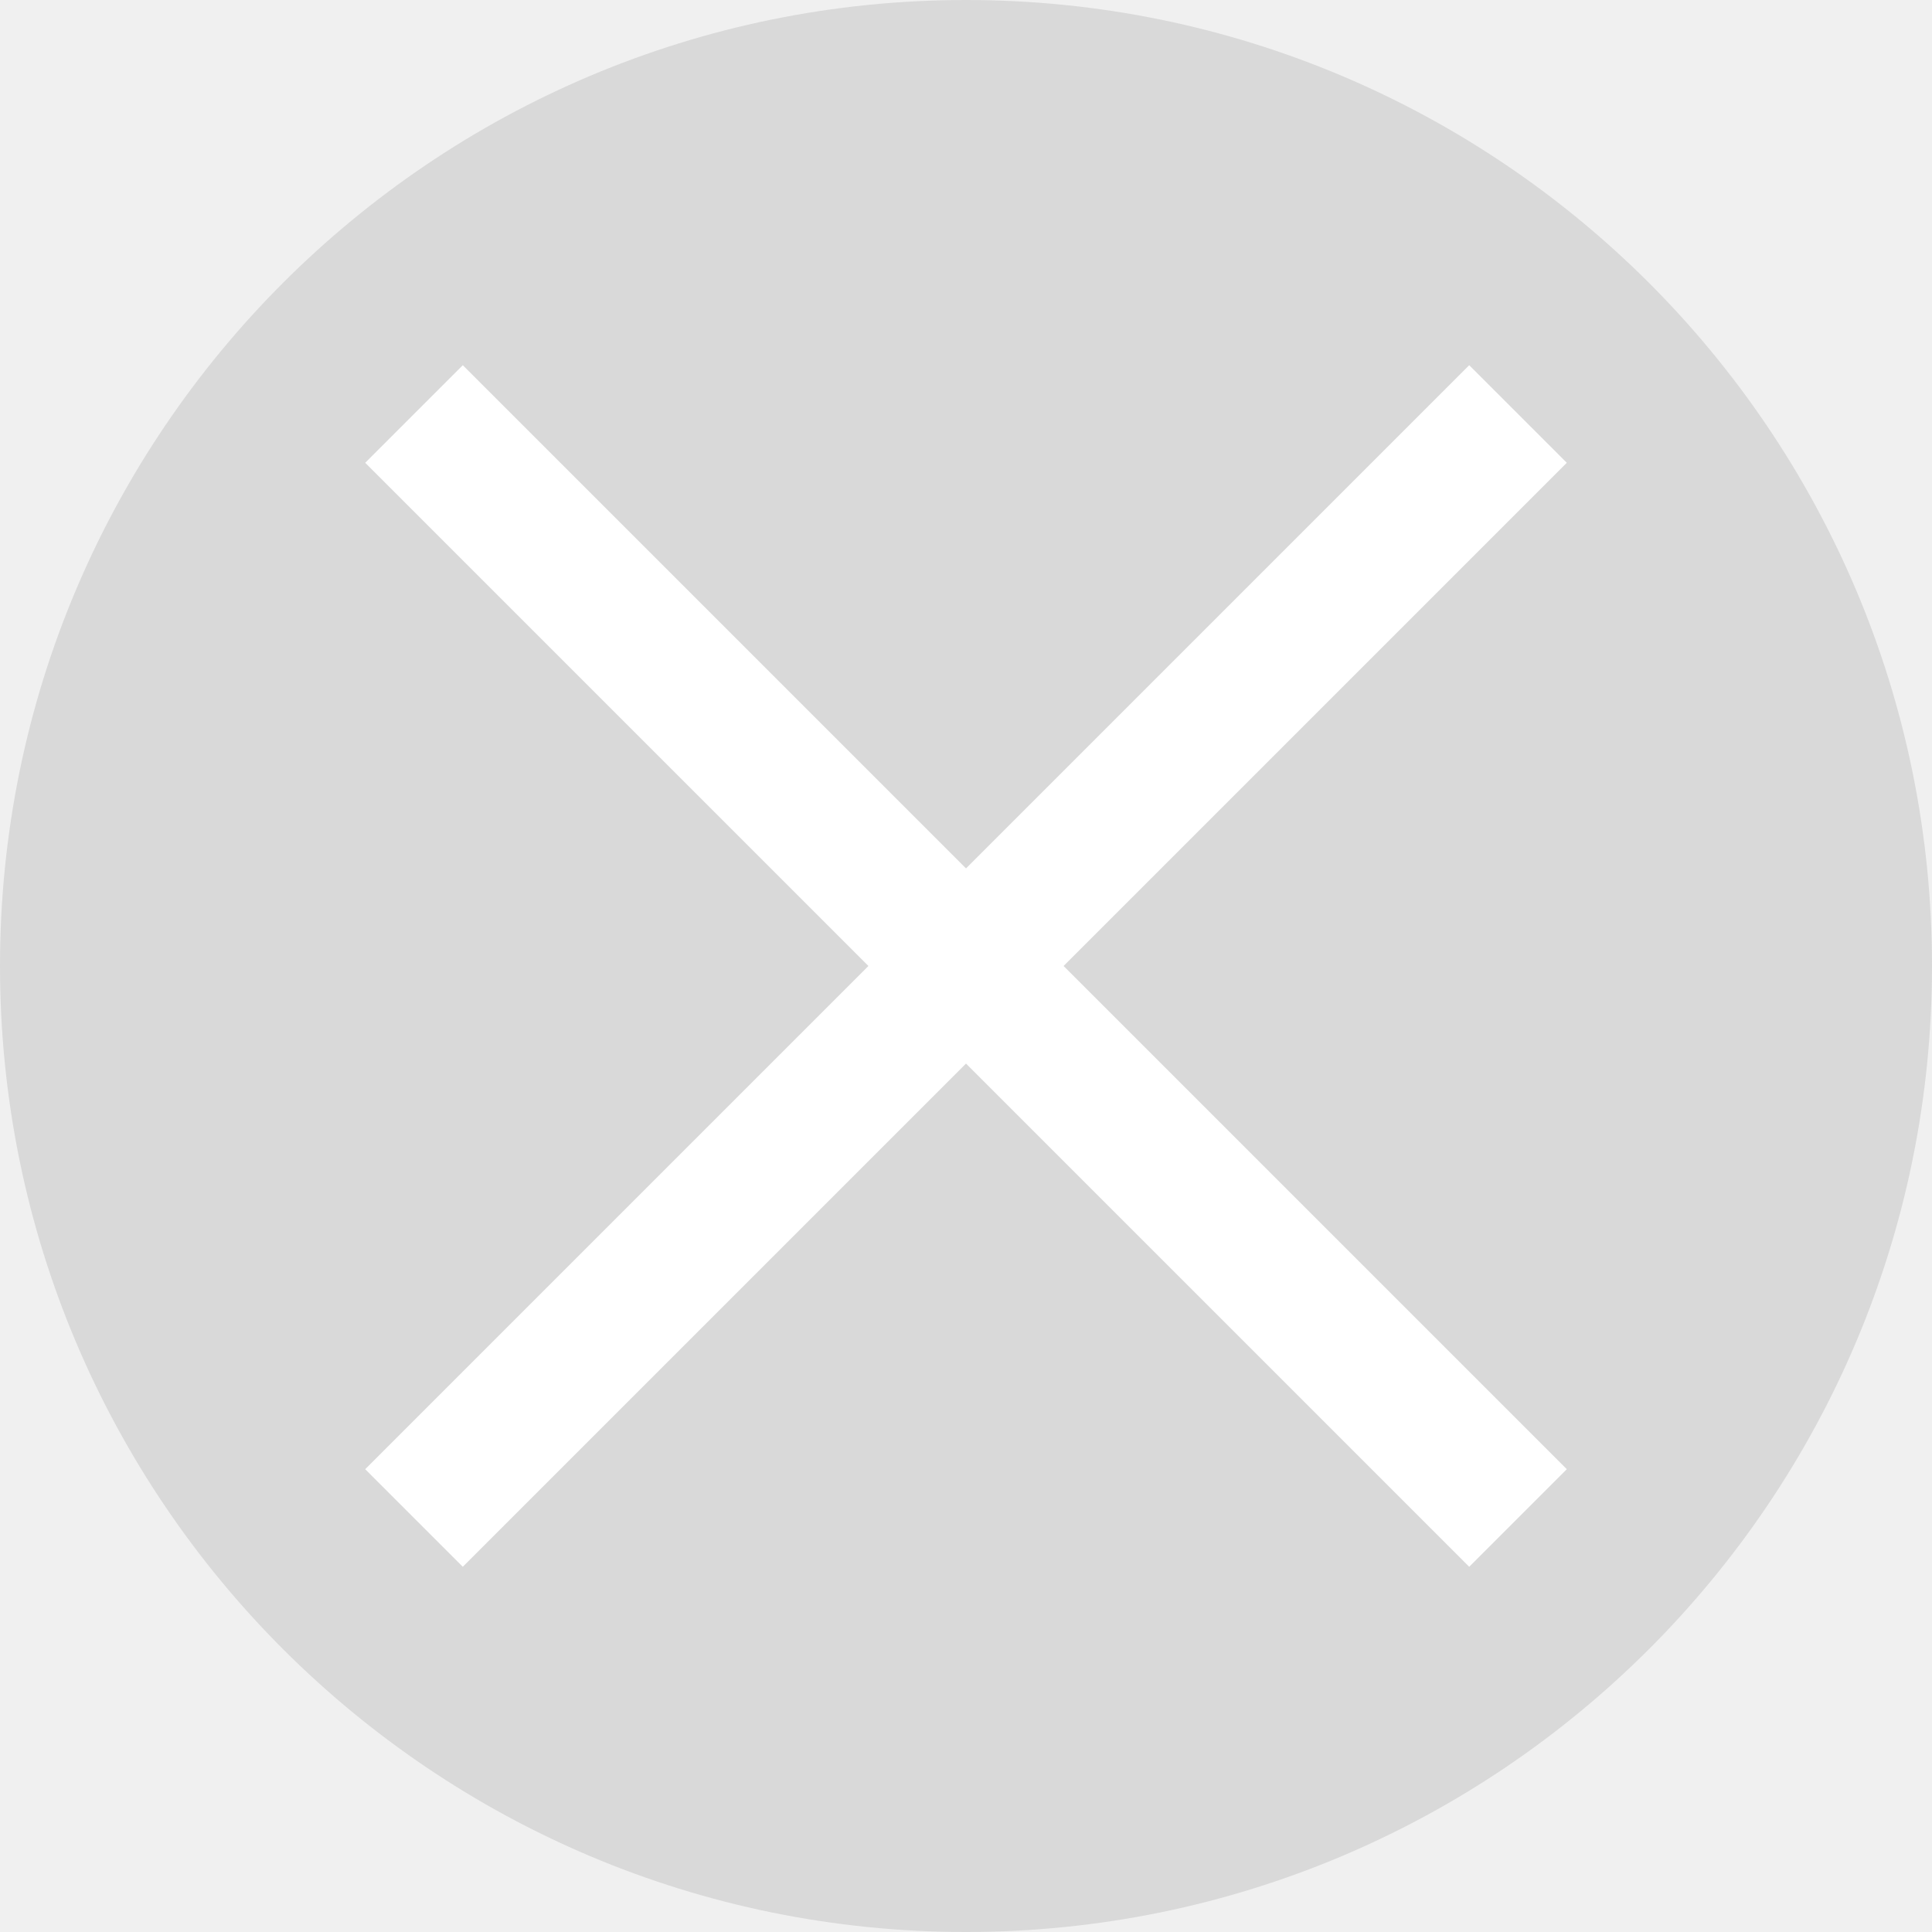
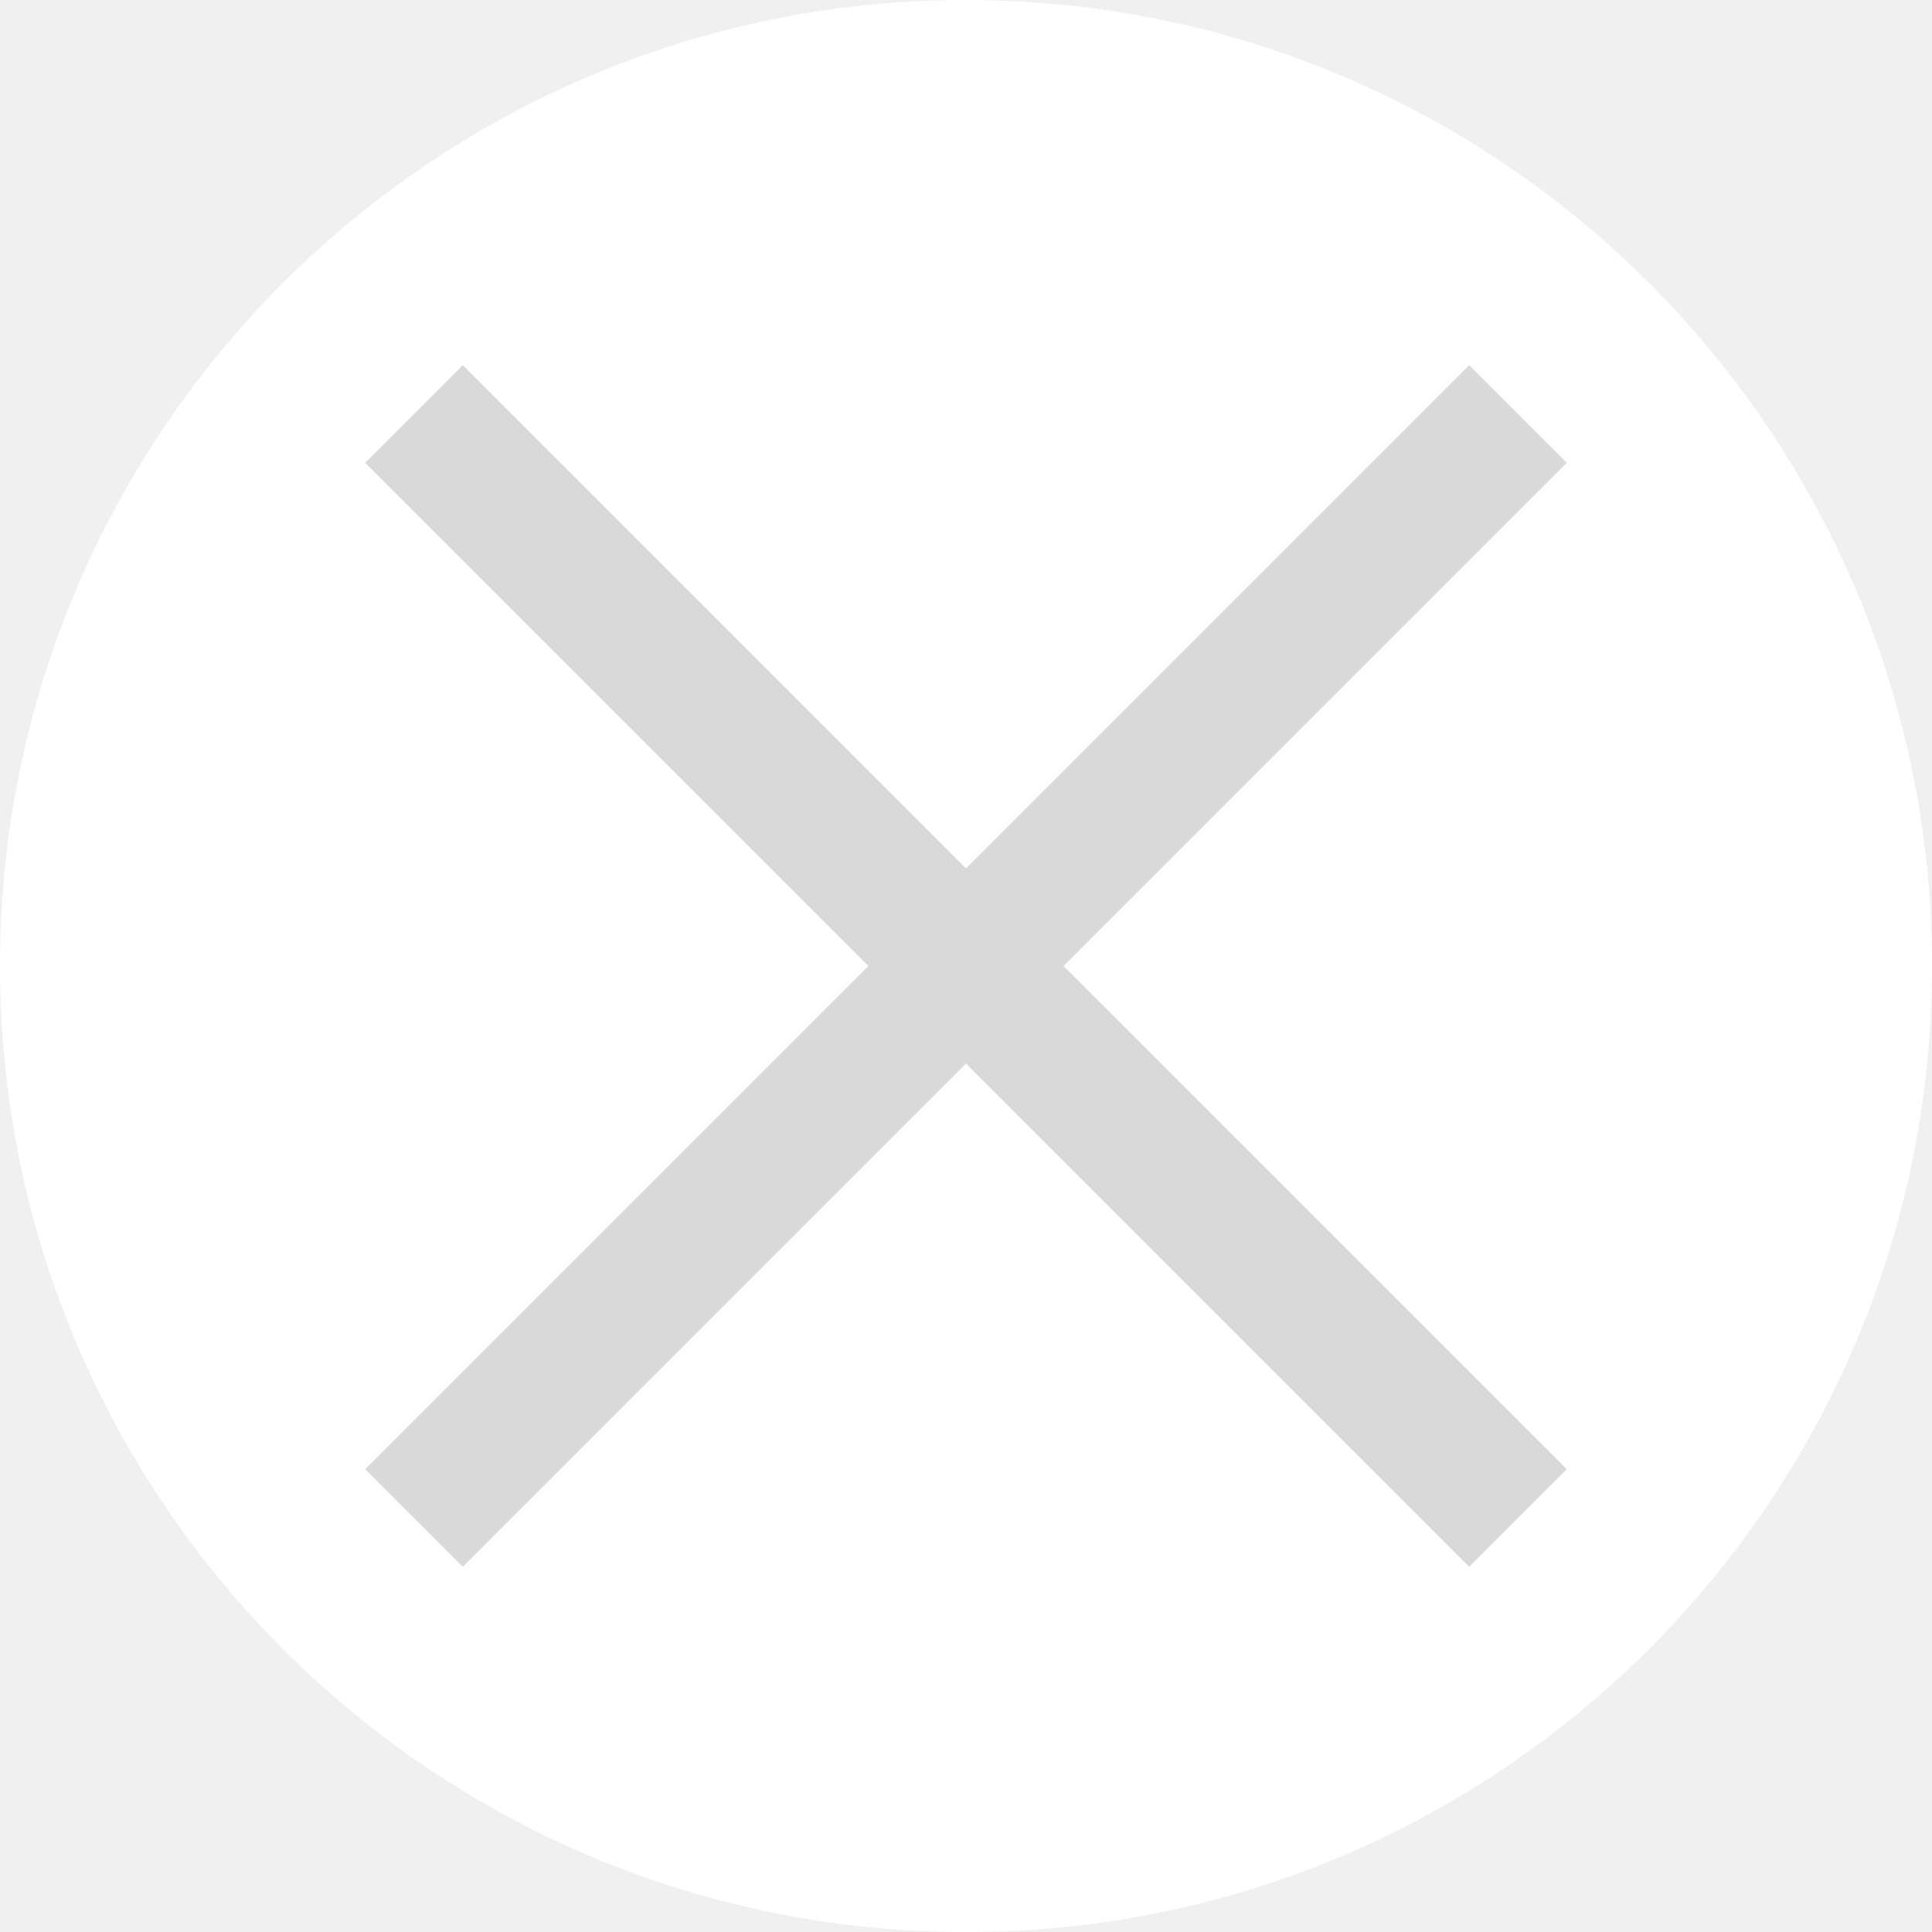
<svg xmlns="http://www.w3.org/2000/svg" width="14" height="14" viewBox="0 0 14 14" fill="none">
-   <circle cx="7" cy="7" r="7" fill="#D9D9D9" />
-   <path d="M3 3L11 11" stroke="white" />
-   <path d="M3 11L11 3" stroke="white" />
+   <circle cx="7" cy="7" r="7" fill="#FFFFFF" />
+   <path d="M3 3L11 11" stroke="#D9D9D9" />
+   <path d="M3 11L11 3" stroke="#D9D9D9" />
</svg>
